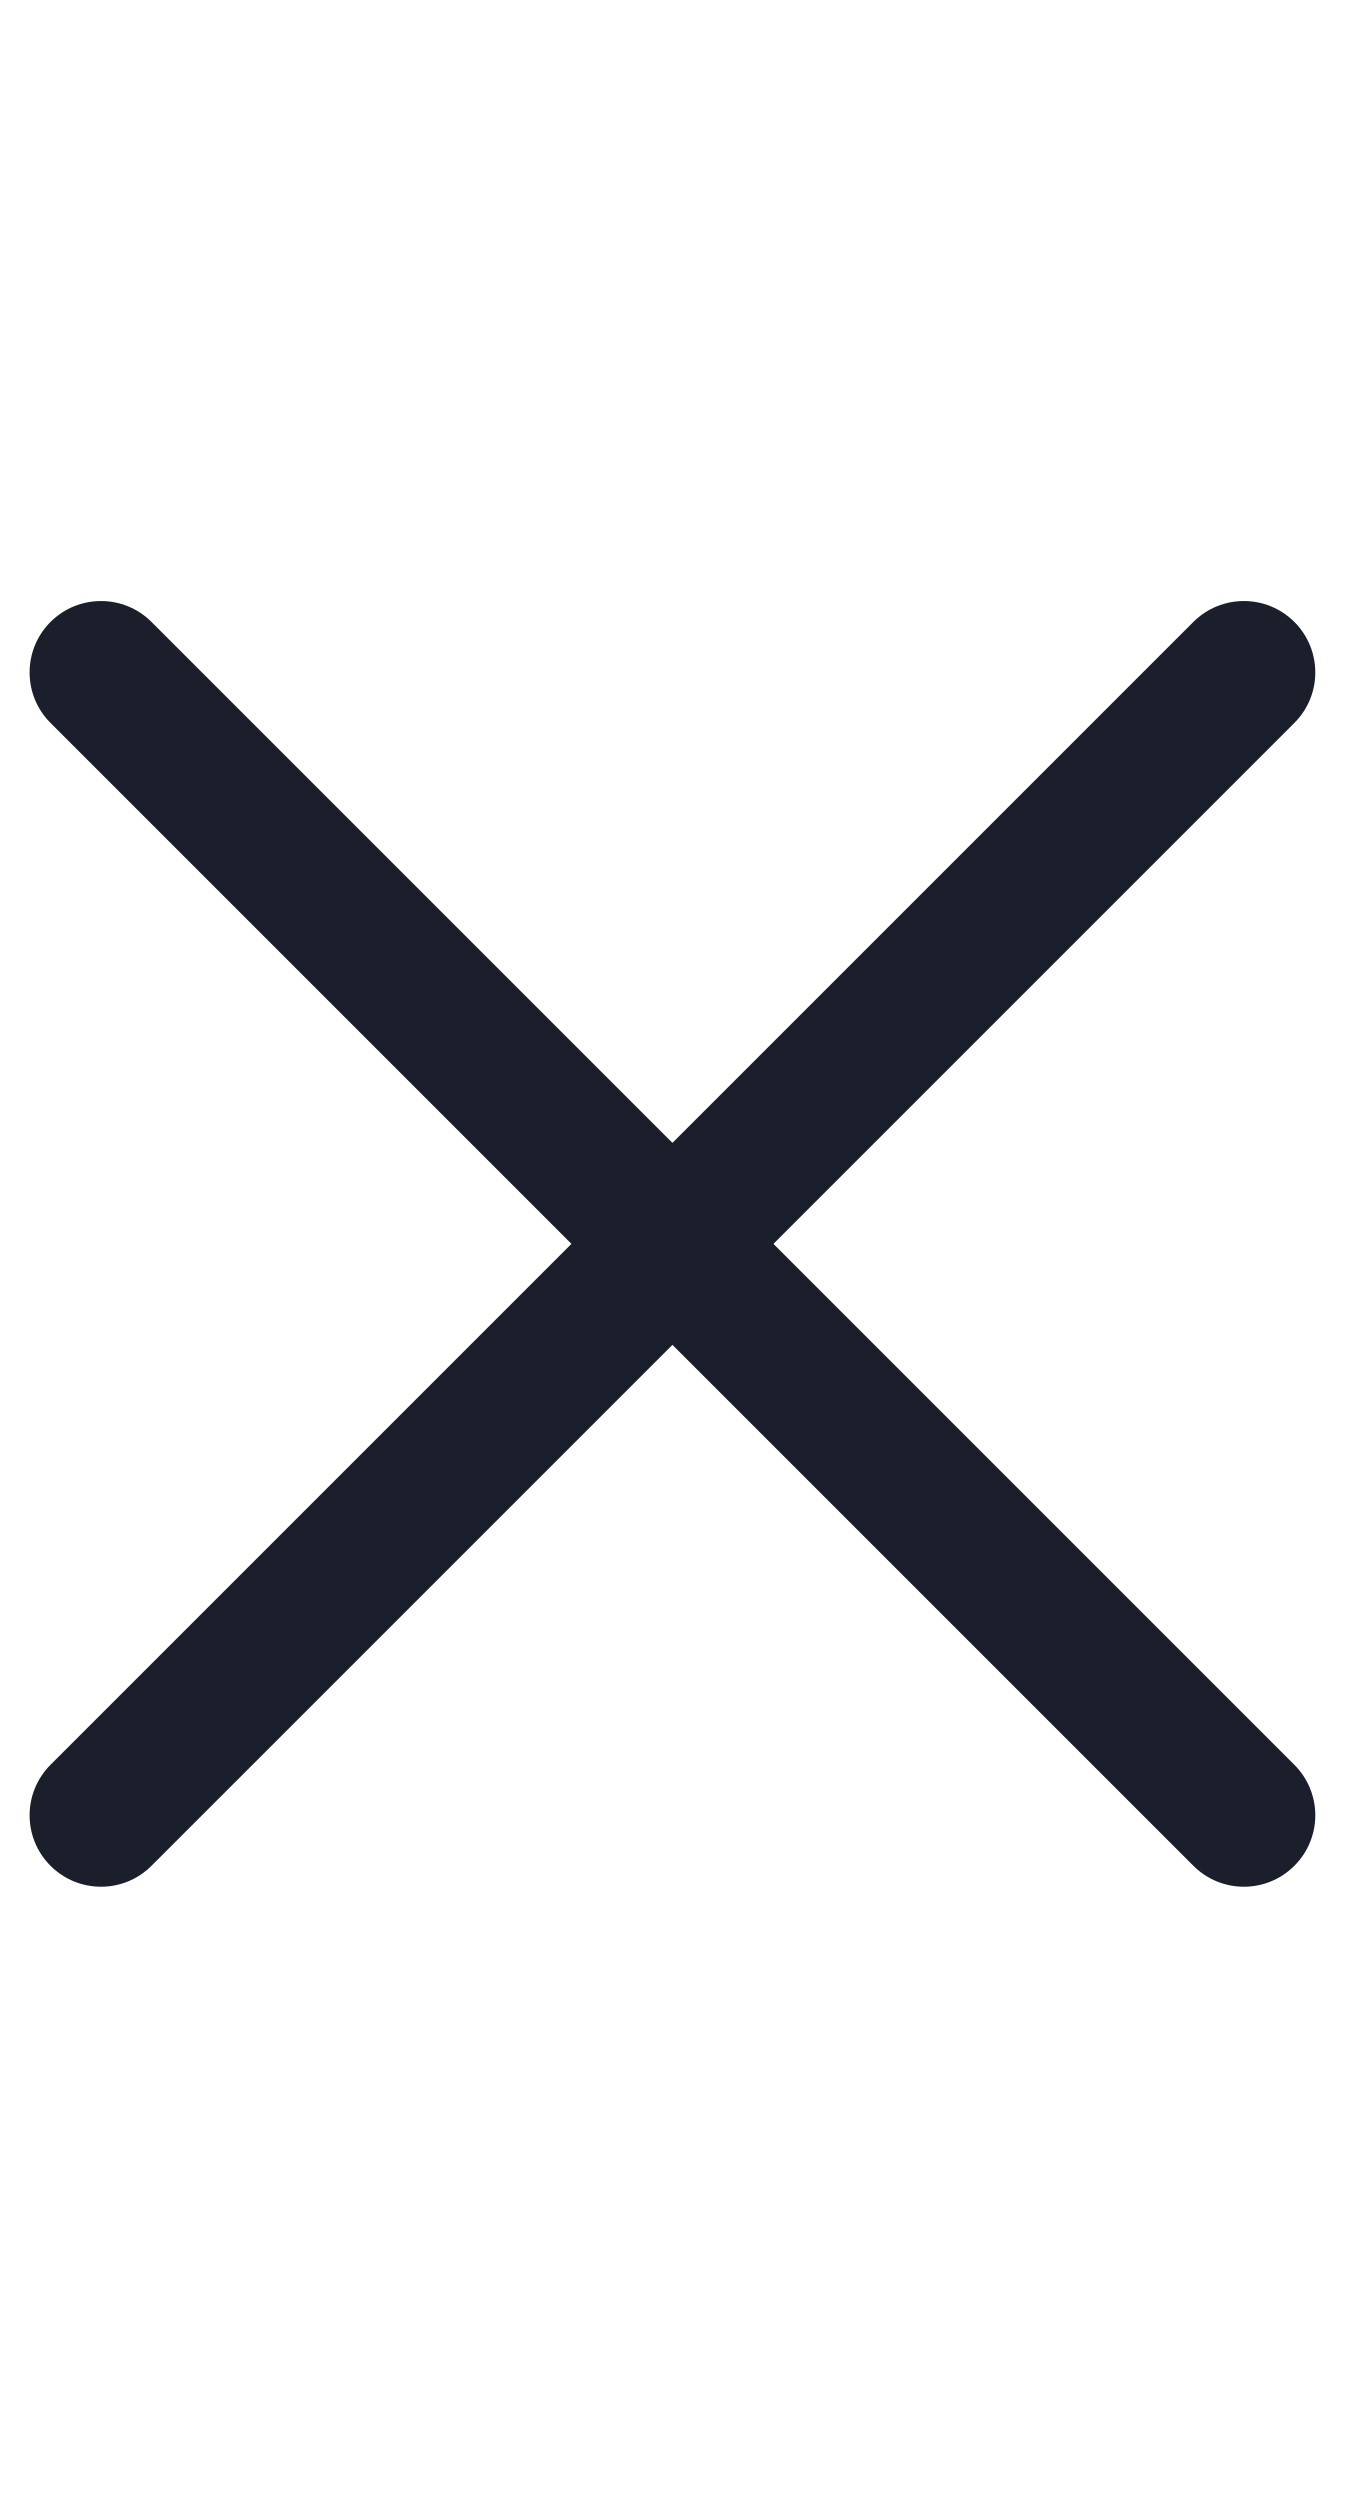
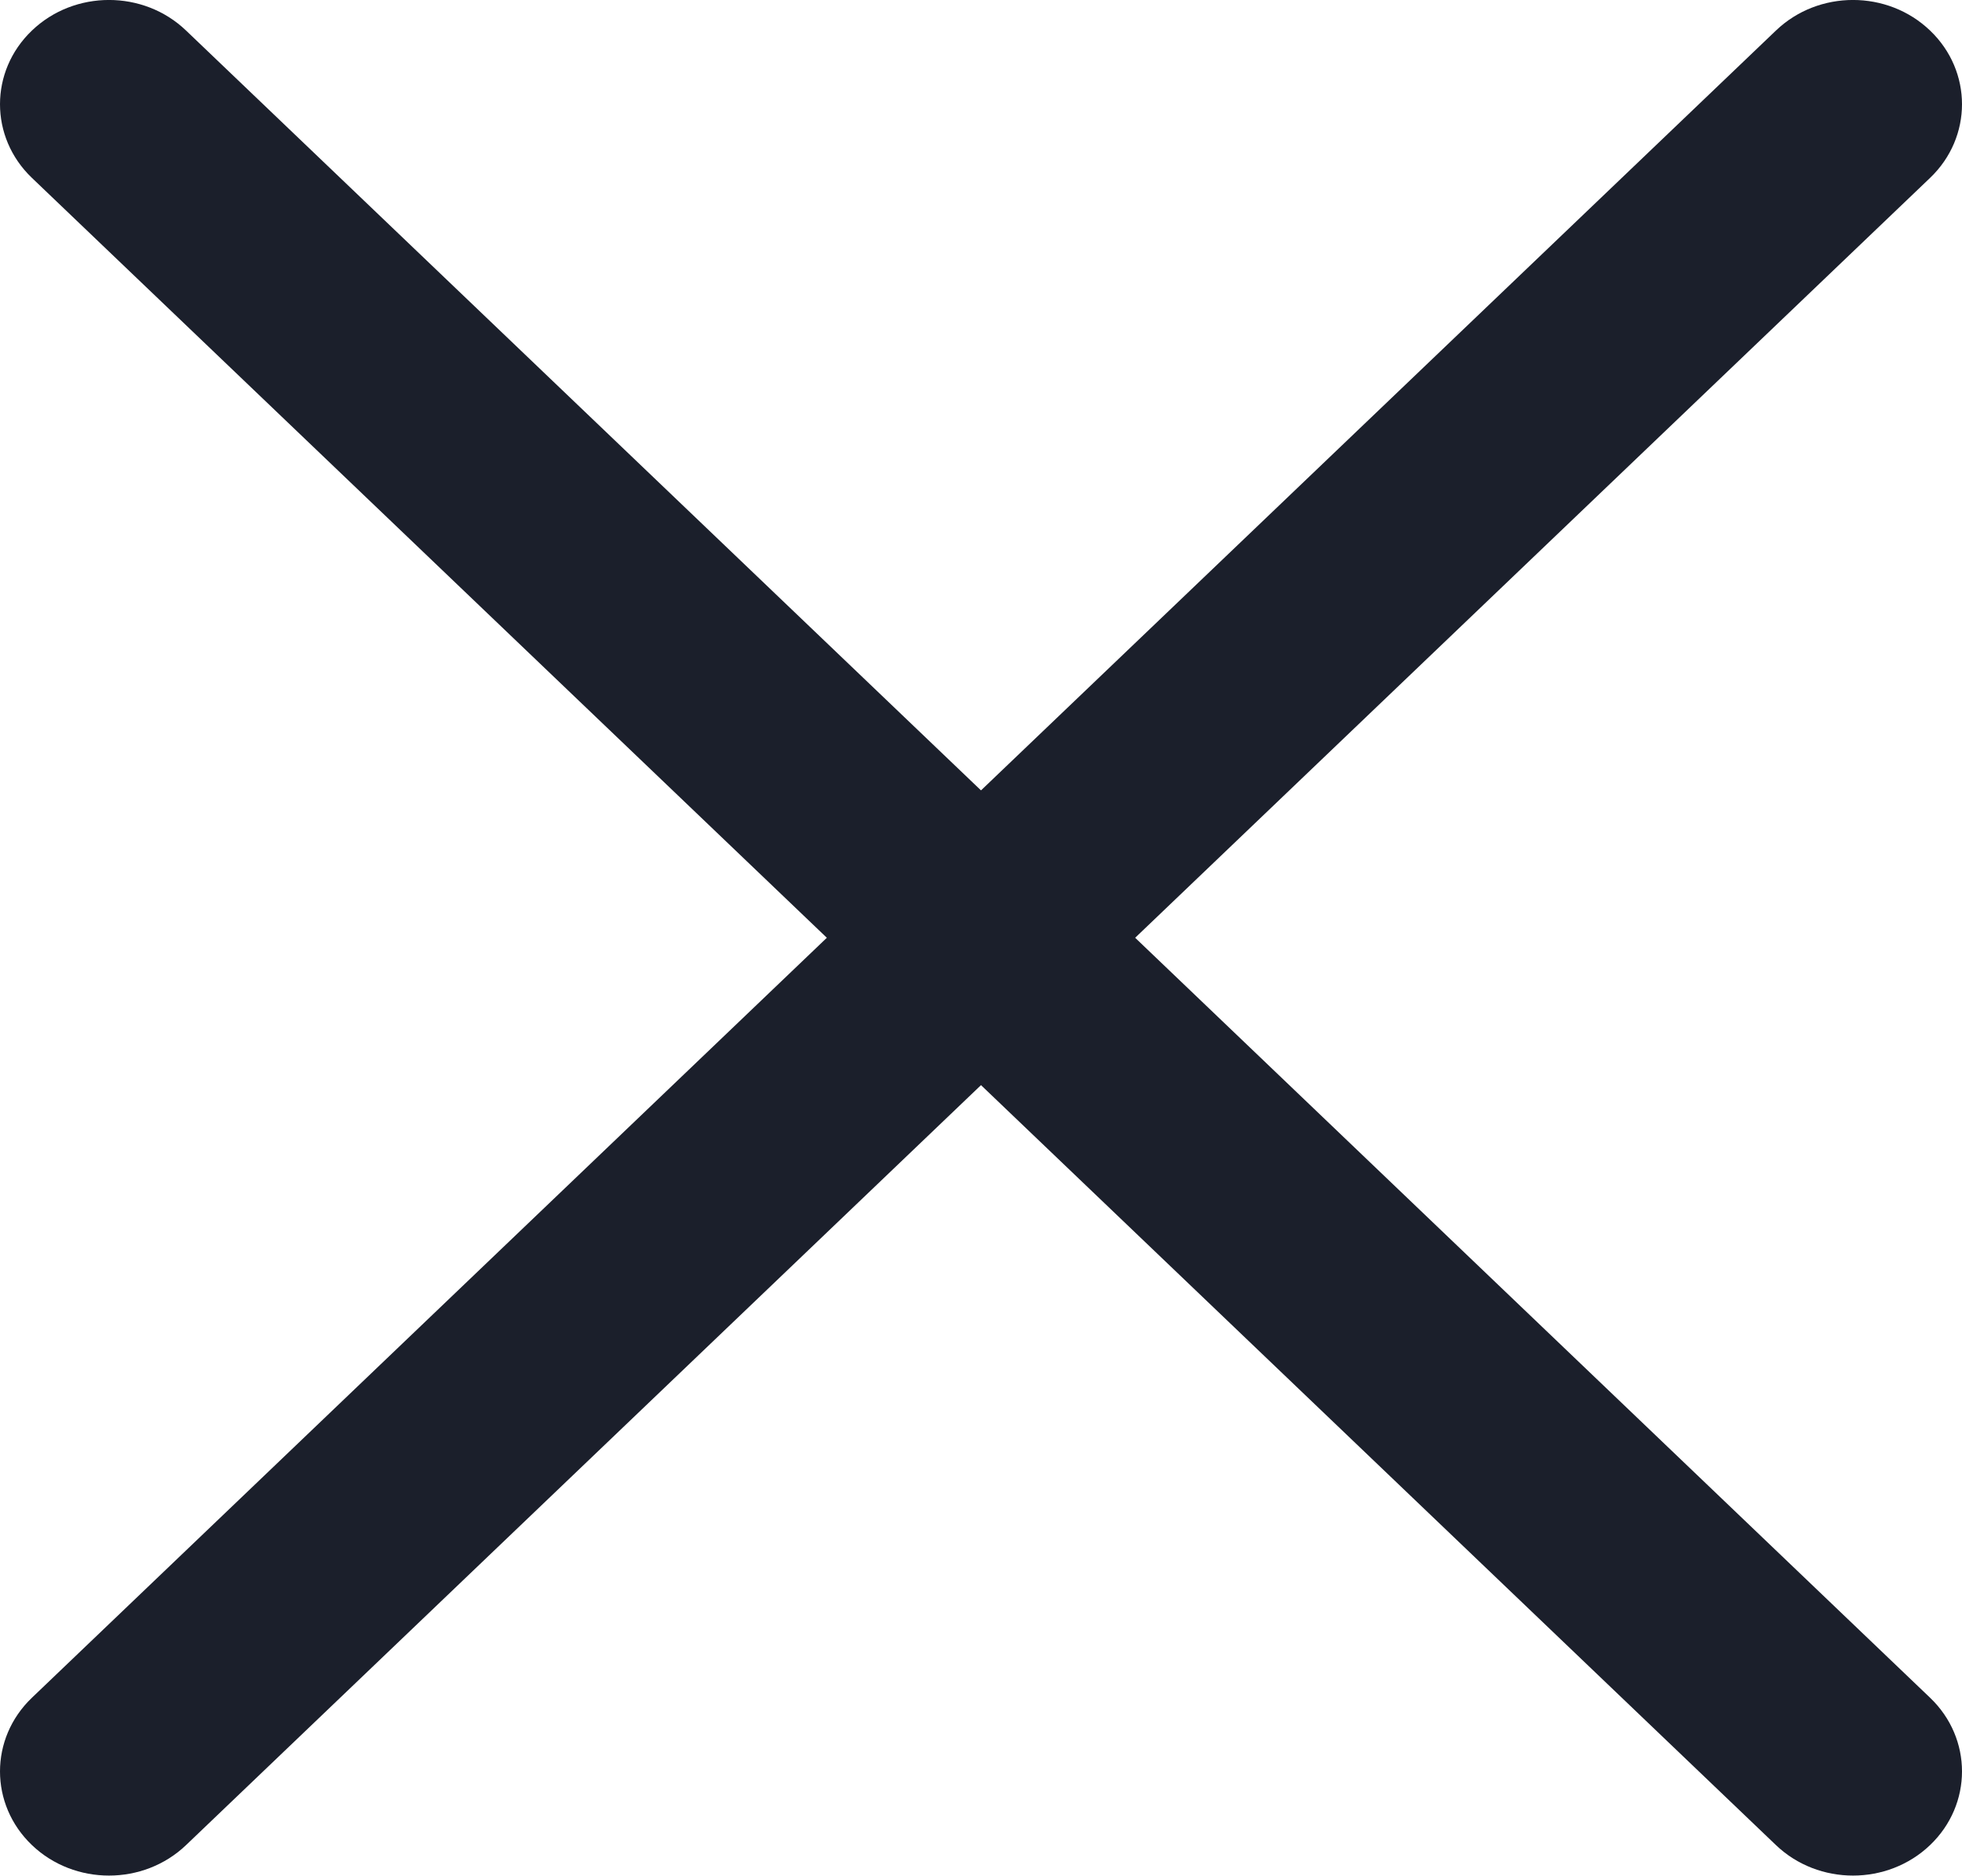
- <svg xmlns="http://www.w3.org/2000/svg" width="19" height="35" viewBox="0 0 19 35" fill="none">
-   <path fill-rule="evenodd" clip-rule="evenodd" d="M9.414 18.828L0.707 10.121C0.317 9.731 0.317 9.098 0.707 8.707C1.098 8.317 1.731 8.317 2.121 8.707L9.414 16L16.707 8.707C17.098 8.317 17.731 8.317 18.121 8.707C18.512 9.098 18.512 9.731 18.121 10.121L9.414 18.828Z" fill="#1B1F2B" />
-   <path fill-rule="evenodd" clip-rule="evenodd" d="M9.414 16L18.121 24.707C18.512 25.098 18.512 25.731 18.121 26.121C17.731 26.512 17.098 26.512 16.707 26.121L9.414 18.828L2.121 26.121C1.731 26.512 1.098 26.512 0.707 26.121C0.317 25.731 0.317 25.098 0.707 24.707L9.414 16Z" fill="#1B1F2B" />
+ <svg xmlns="http://www.w3.org/2000/svg" height="100%" stroke-miterlimit="10" style="fill-rule:nonzero;clip-rule:evenodd;stroke-linecap:round;stroke-linejoin:round;" version="1.1" viewBox="0 0 19 18.17" width="100%" xml:space="preserve">
+   <defs />
+   <clipPath id="ArtboardFrame">
+     <rect height="18.17" width="19" x="0" y="0" />
+   </clipPath>
+   <g clip-path="url(#ArtboardFrame)" id="Без-названия">
+     <path d="M9.5 10.511L0.309 1.723C-0.103 1.329-0.103 0.69 0.309 0.296C0.721-0.099 1.39-0.099 1.802 0.296L9.5 7.656L17.198 0.296C17.61-0.099 18.279-0.099 18.691 0.296C19.103 0.69 19.103 1.329 18.691 1.723L9.5 10.511Z" fill="#1b1f2b" fill-rule="evenodd" opacity="1" stroke="none" />
+     <path d="M9.5 7.656L18.691 16.445C19.103 16.839 19.103 17.478 18.691 17.872C18.279 18.266 17.61 18.266 17.198 17.872L9.5 10.511L1.802 17.872C1.39 18.266 0.721 18.266 0.309 17.872C-0.103 17.478-0.103 16.839 0.309 16.445L9.5 7.656Z" fill="#1b1f2b" fill-rule="evenodd" opacity="1" stroke="none" />
+   </g>
</svg>
